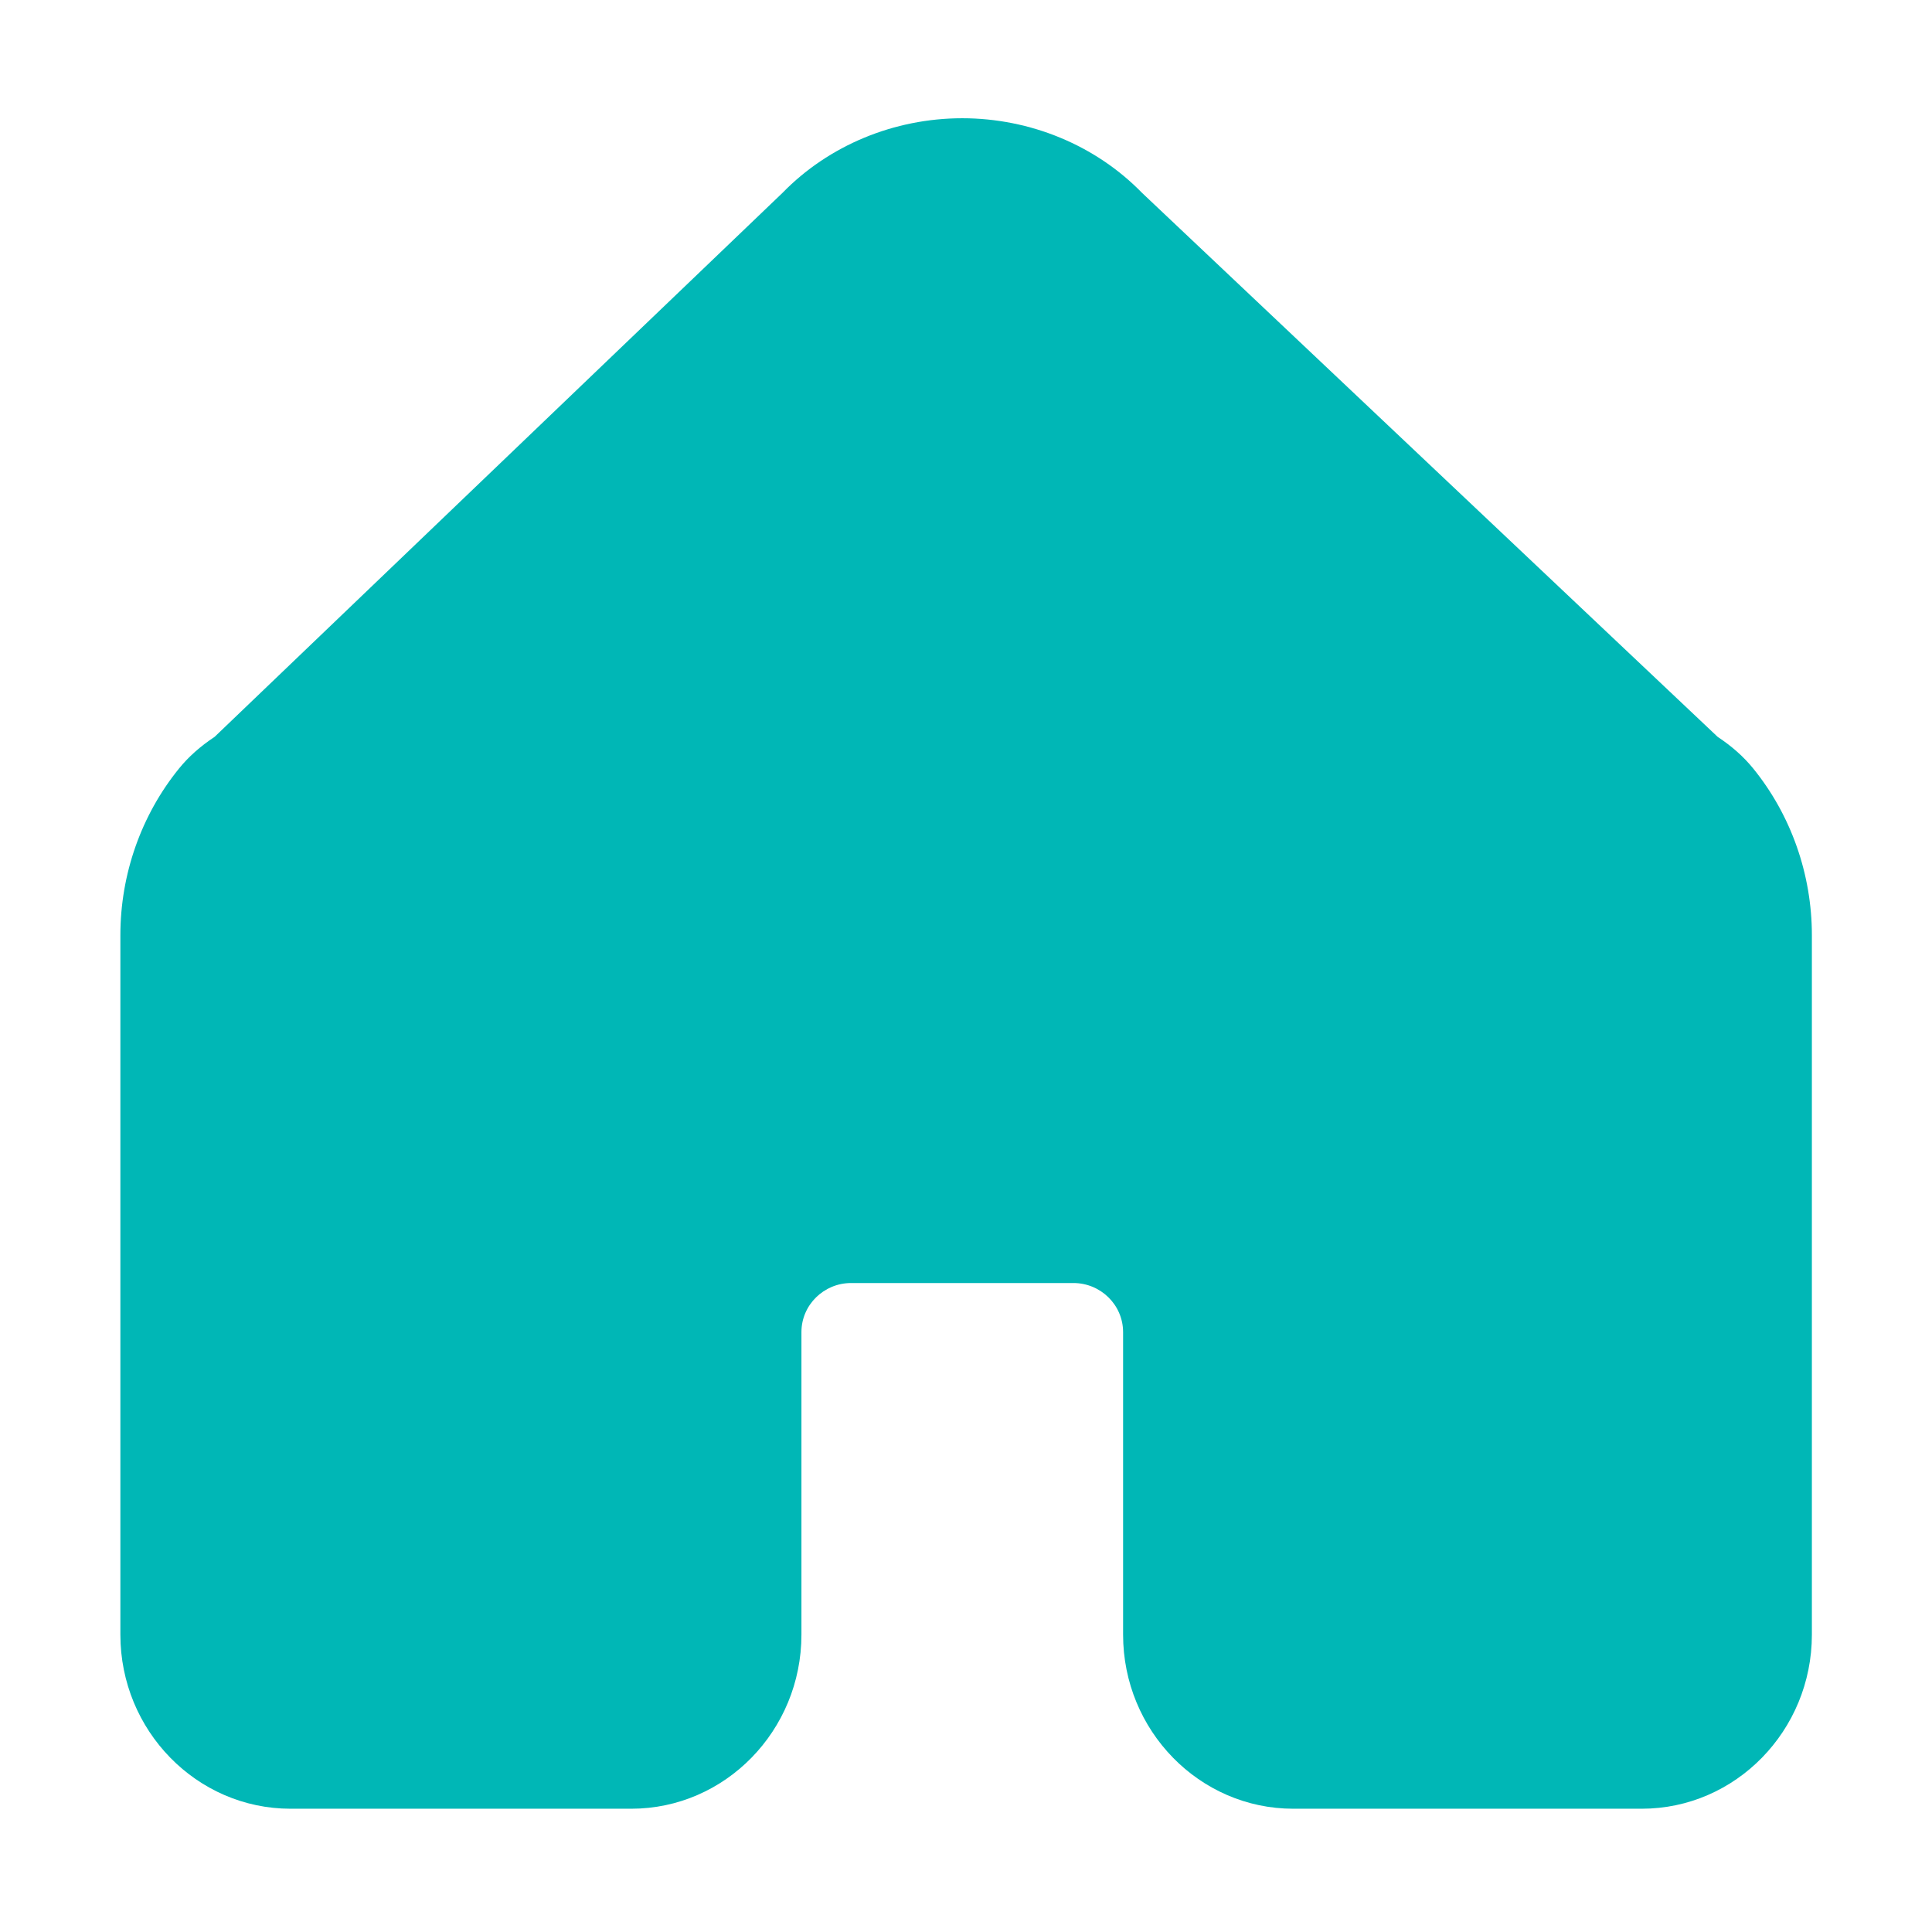
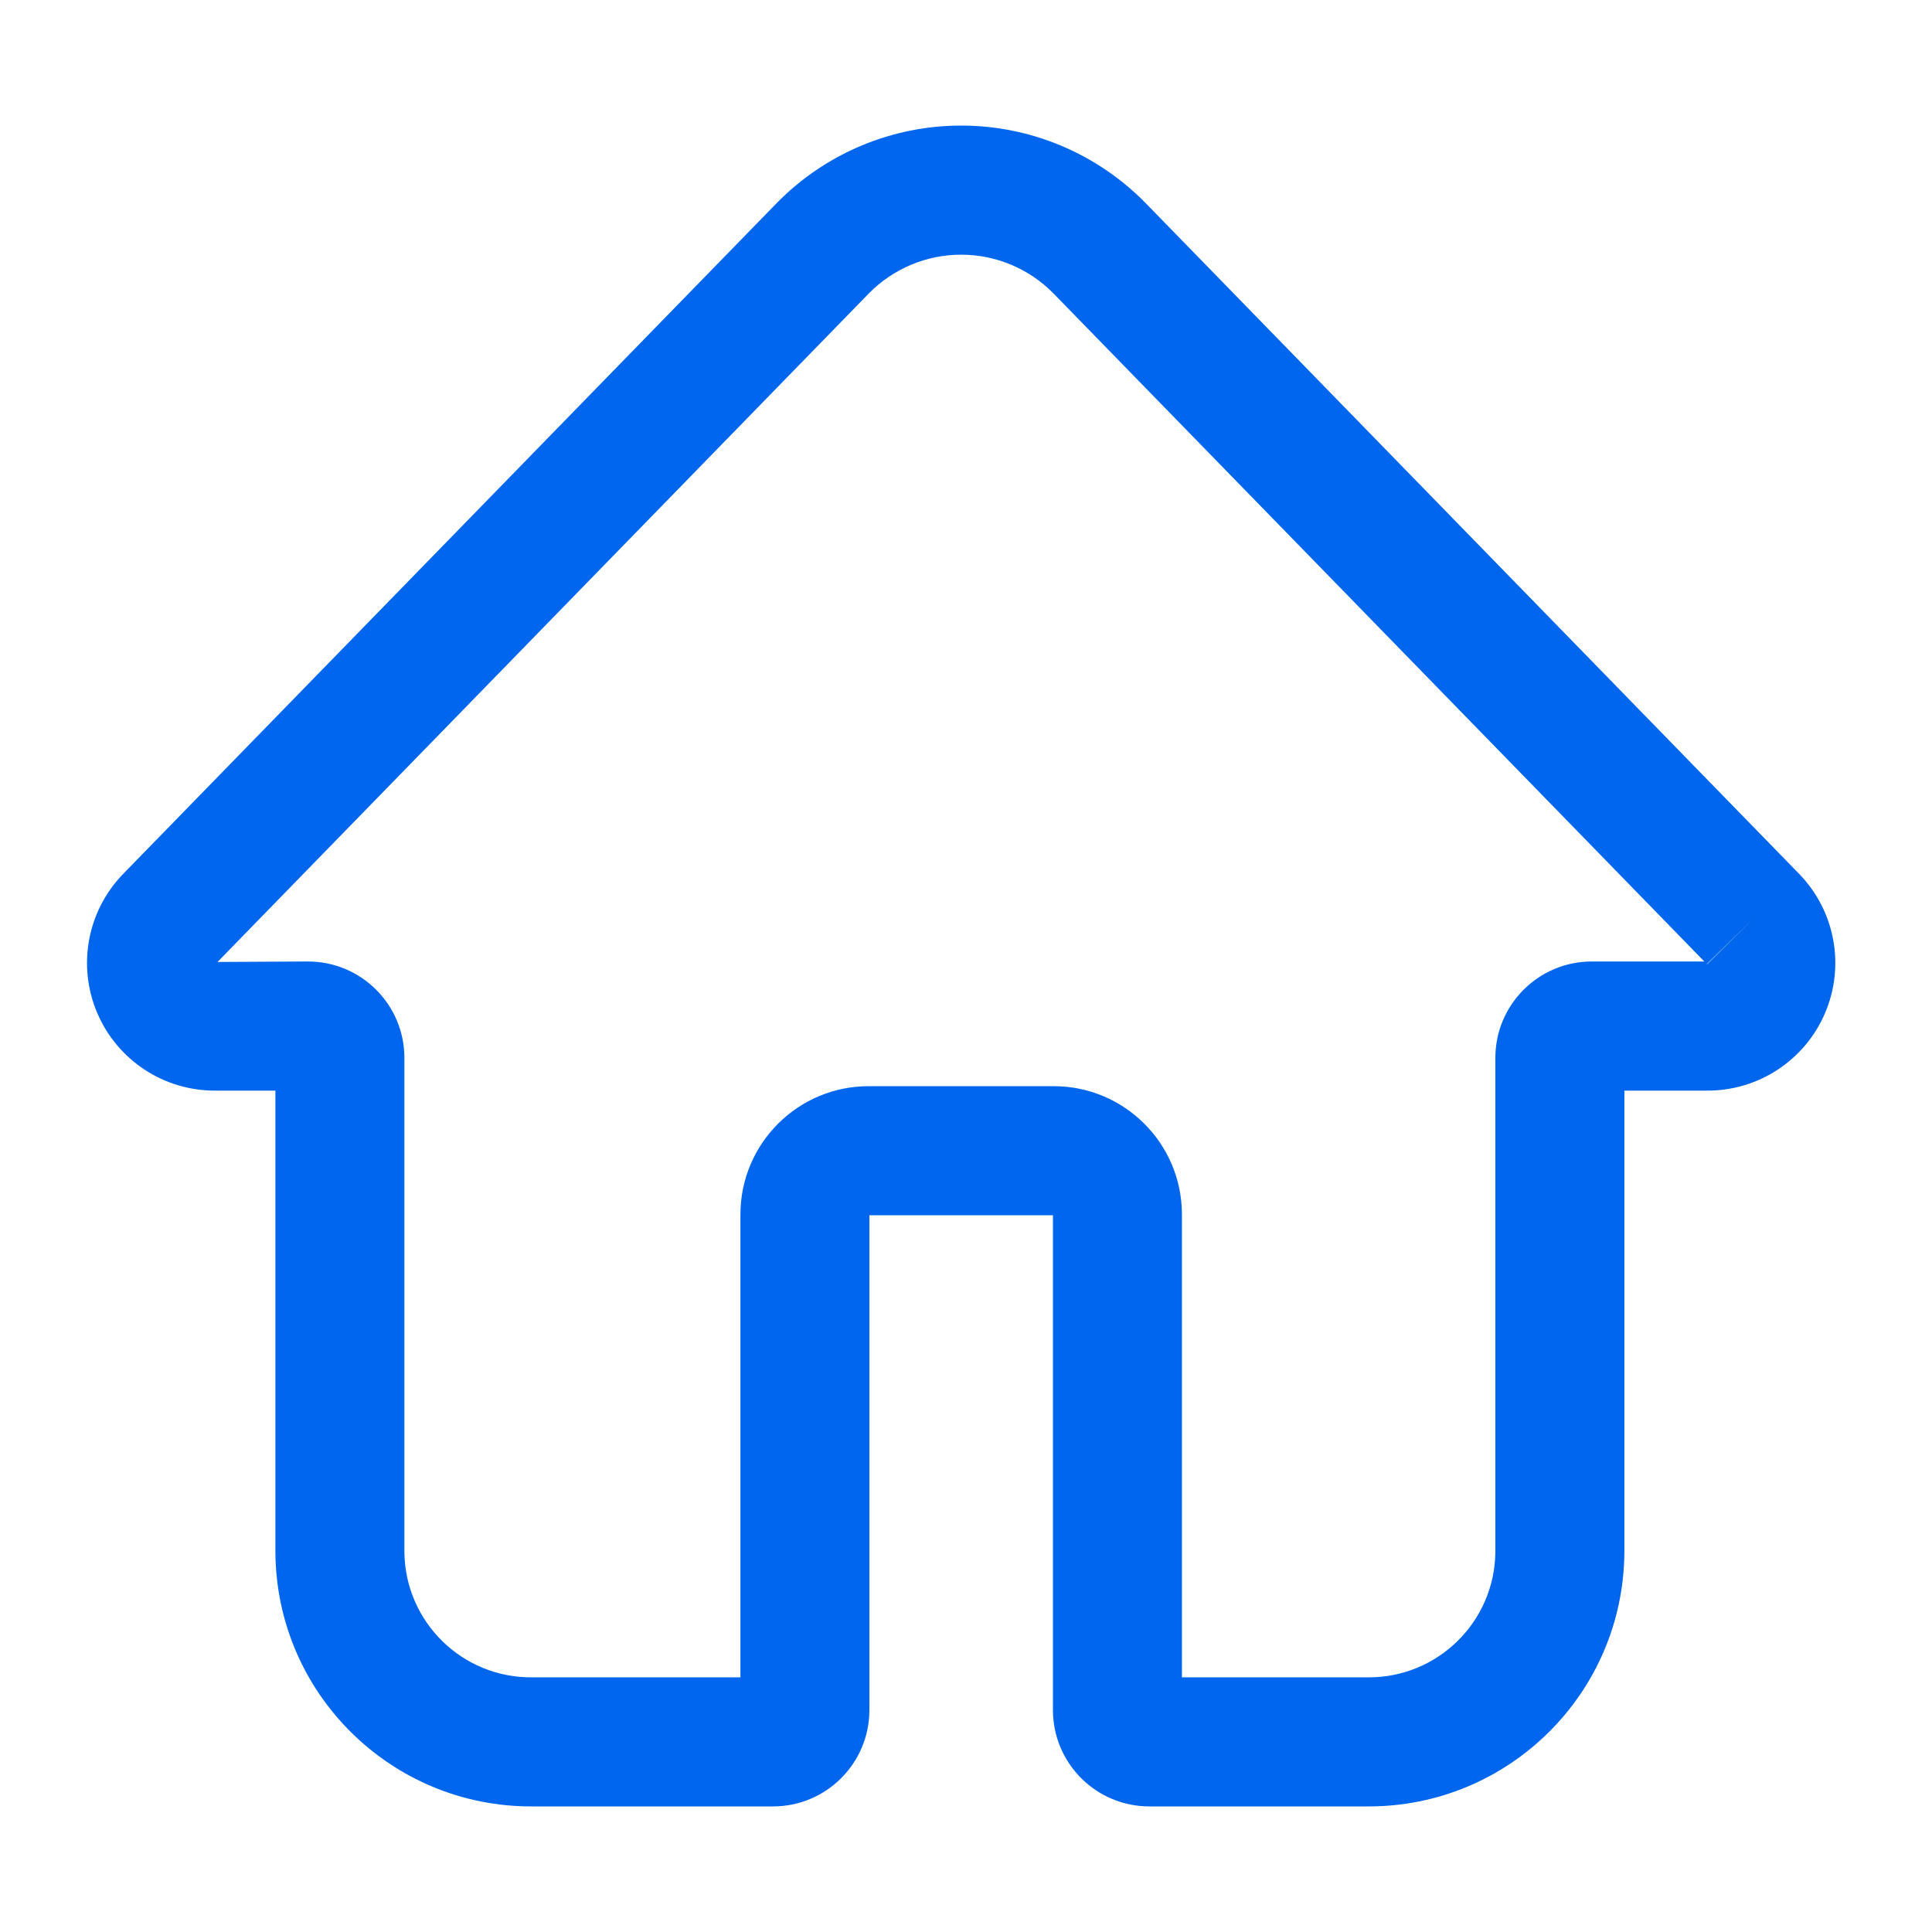
- <svg xmlns="http://www.w3.org/2000/svg" t="1662706987946" class="icon" viewBox="0 0 1024 1024" version="1.1" p-id="1936" width="200" height="200">
-   <path d="M870.135 958.666 685.465 958.666c-49.738 0-90.203-41.39-90.203-92.265L595.261 706.052c0-14.348-11.812-26.02-26.33-26.02L451.108 680.032c-14.52 0-26.332 11.672-26.332 26.02l0 160.349c0 50.876-40.464 92.265-90.201 92.265l-180.573 0c-49.737 0-90.201-41.39-90.201-92.265l0-370.713c0-32.289 11.045-63.676 31.101-88.379 5.061-6.23 11.253-11.739 18.86-16.773L414.802 102.163c24.447-25.101 59.117-39.489 95.21-39.49 36.097-0.001 70.774 14.387 95.226 39.492L910.379 390.538c7.617 5.044 13.812 10.557 18.863 16.783 20.048 24.694 31.091 56.08 31.091 88.368l0 370.713C960.332 917.276 919.869 958.666 870.135 958.666z" p-id="1937" fill="#00B7B6" />
+ <svg xmlns="http://www.w3.org/2000/svg" t="1666149104201" class="icon" viewBox="0 0 1024 1024" version="1.1" p-id="2259" width="200" height="200">
+   <path d="M953.59 463.186l-346.296-355.456a136.873 136.873 0 0 0-195.707 0L65.295 463.181A67.676 67.676 0 0 0 114.227 578.048h31.744v244.634A135.547 135.547 0 0 0 281.984 957.44H409.651a51.113 51.113 0 0 0 51.149-50.97V644.096h97.28v262.364a51.118 51.118 0 0 0 51.154 50.98h115.712a135.542 135.542 0 0 0 136.003-134.758V578.048h43.725a67.676 67.676 0 0 0 48.916-114.862z m-109.87 46.423a51.113 51.113 0 0 0-51.149 50.964v262.108a67.072 67.072 0 0 1-67.645 66.345h-98.483v-245.612a67.999 67.999 0 0 0-68.127-67.722H460.564a68.004 68.004 0 0 0-68.122 67.722v245.612H281.984a67.072 67.072 0 0 1-67.645-66.345v-262.108a51.113 51.113 0 0 0-51.149-50.964l-47.898 0.251 345.242-354.371a68.552 68.552 0 0 1 97.792 0l345.001 354.125h-59.607z m61.056 1.48a0.988 0.988 0 0 1-0.102-0.179l24.443-23.849z" fill="#0066ed" p-id="2260" />
</svg>
